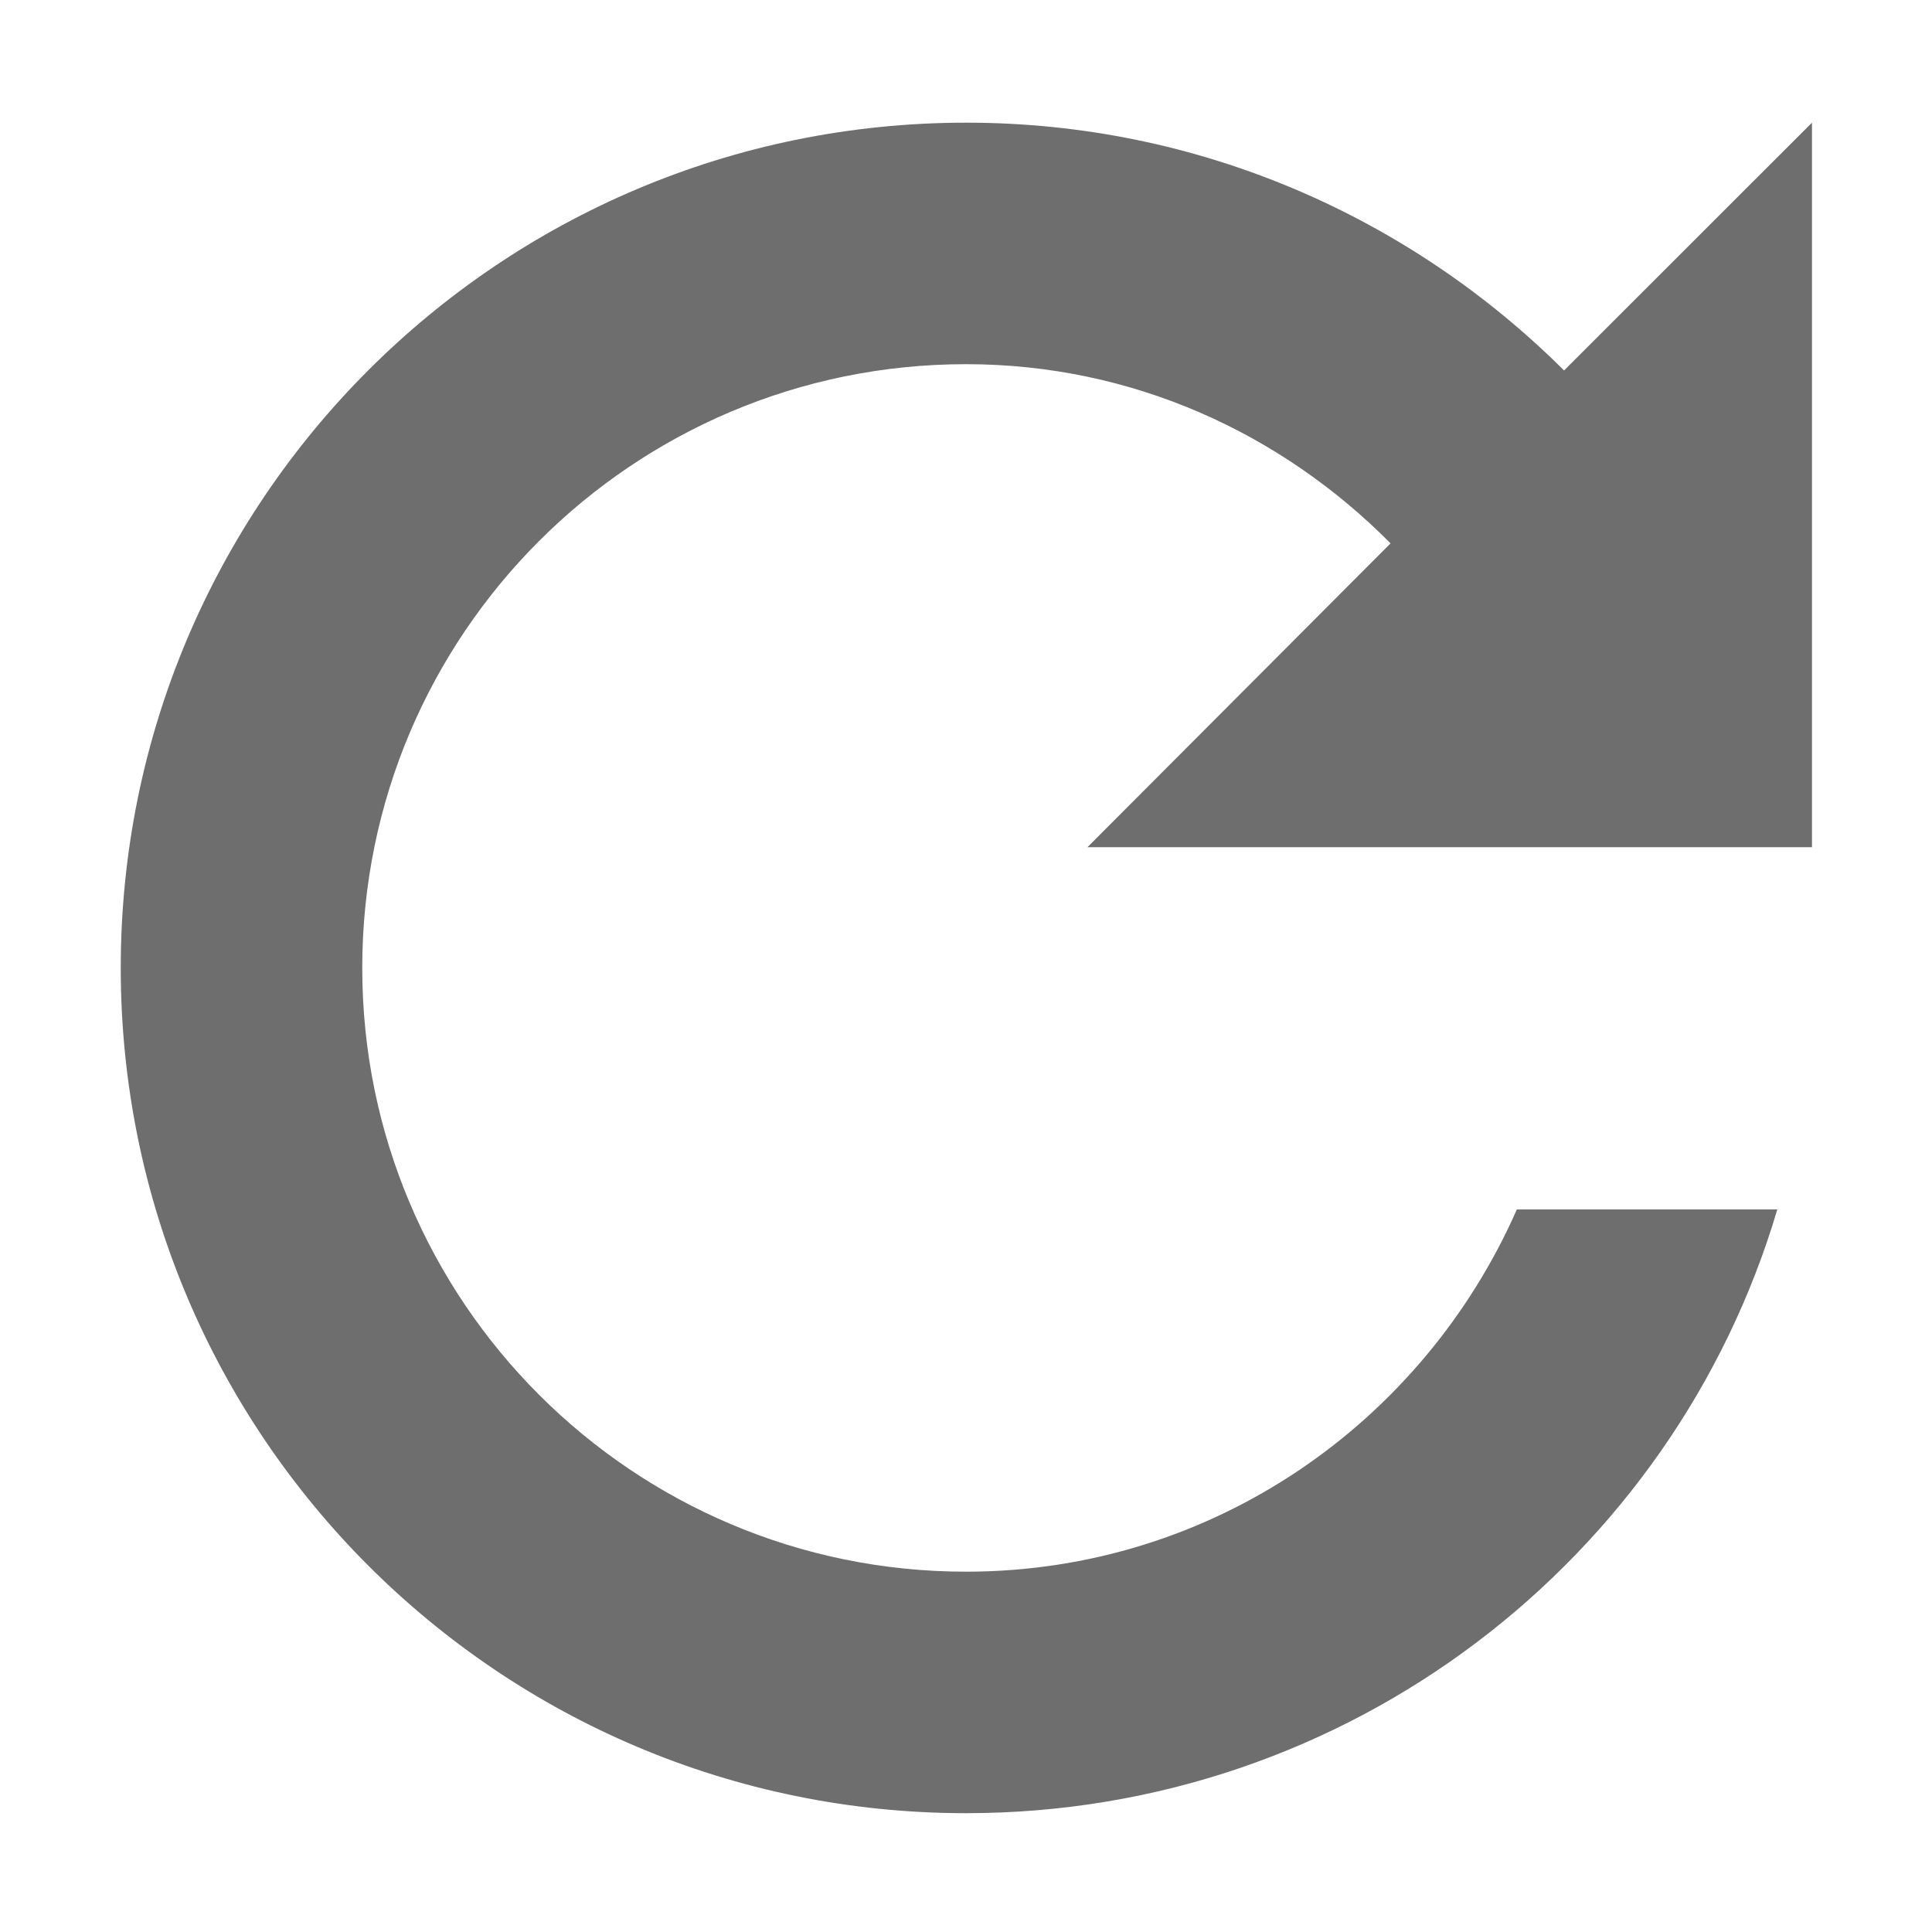
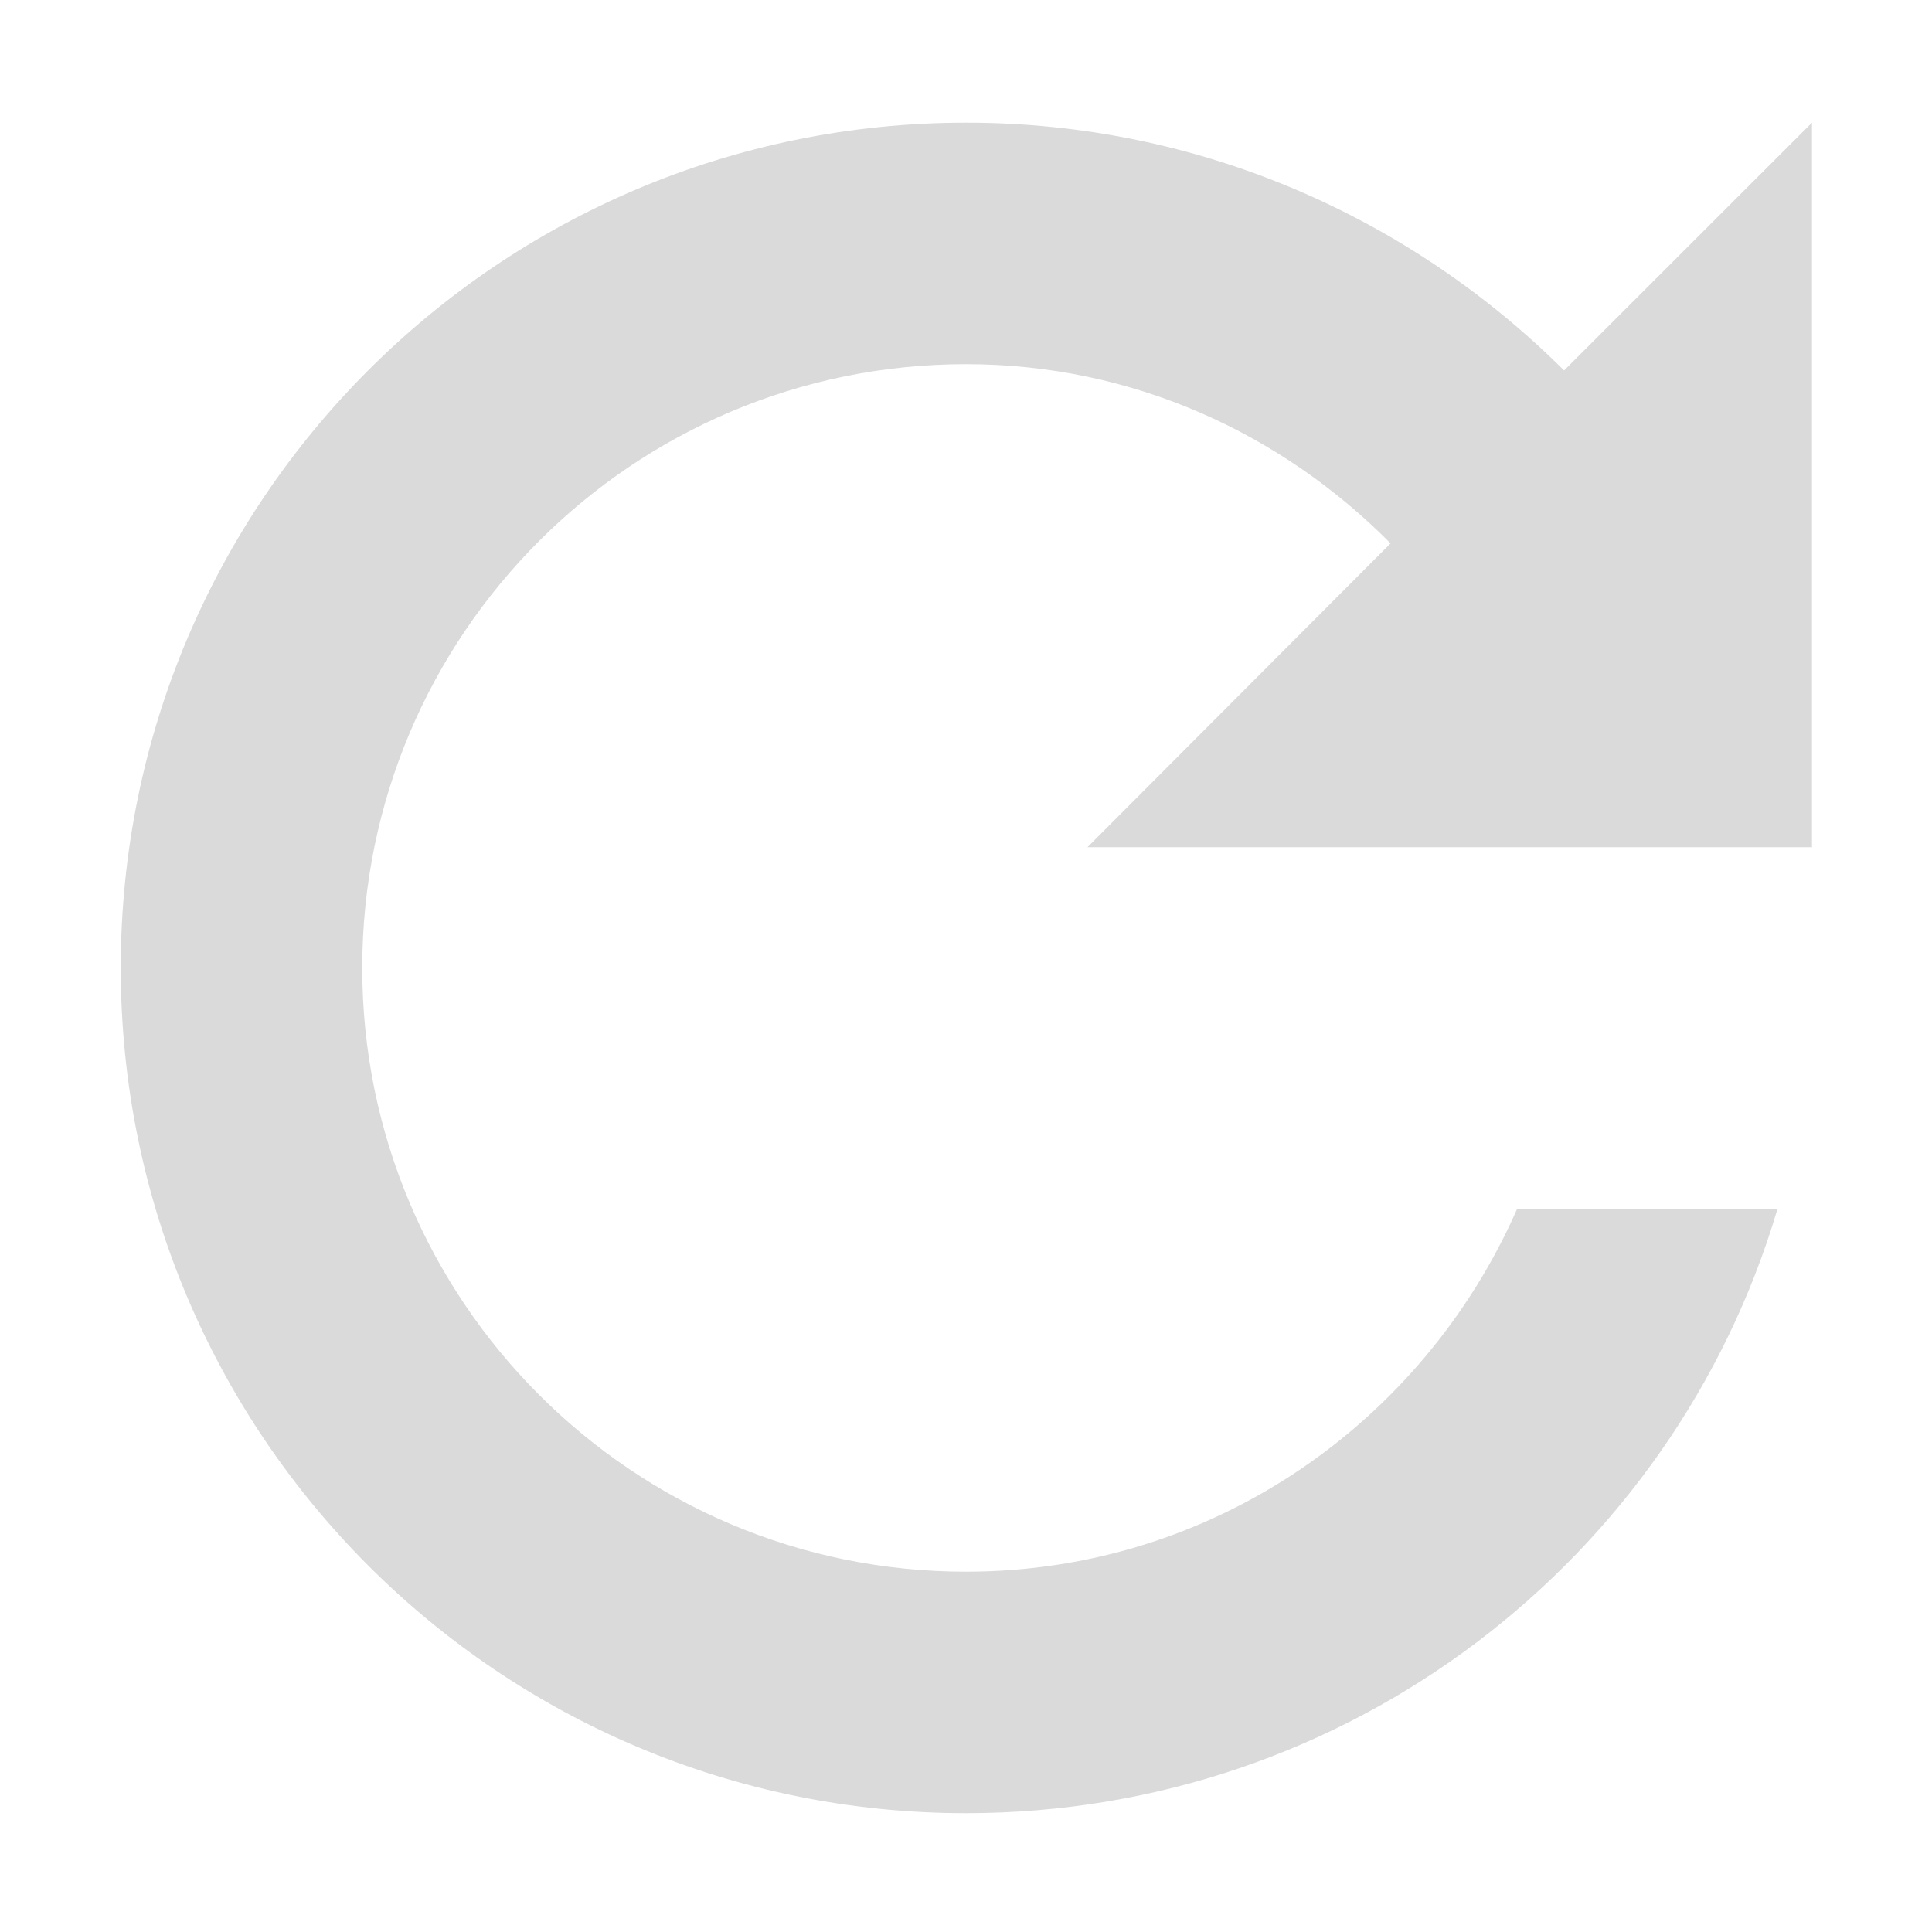
<svg xmlns="http://www.w3.org/2000/svg" width="16" height="16" viewBox="0 0 16 16">
  <defs>
    <style id="current-color-scheme" type="text/css">
-    .ColorScheme-Text { color:#6e6e6e; } .ColorScheme-Highlight { color:#5294e2; }
+    .ColorScheme-Text { color:#DADADA; } .ColorScheme-Highlight { color:#5294e2; }
  </style>
  </defs>
  <path style="fill:currentColor" class="ColorScheme-Text" d="M 8 1.016 C 4.134 1.016 1 4.15 1 8.016 C 1 11.882 4.134 15.016 8 15.016 C 11.175 15.016 13.861 12.912 14.719 10.016 L 12.562 10.016 C 11.788 11.775 10.046 13.016 8 13.016 C 5.239 13.016 3 10.777 3 8.016 C 3 5.254 5.239 3.016 8 3.016 C 9.382 3.016 10.616 3.591 11.516 4.5 L 9.006 7.016 L 15.006 7.016 L 15.006 1.016 L 12.953 3.068 C 11.683 1.803 9.934 1.016 8.004 1.016 L 8 1.016 z" />
</svg>
